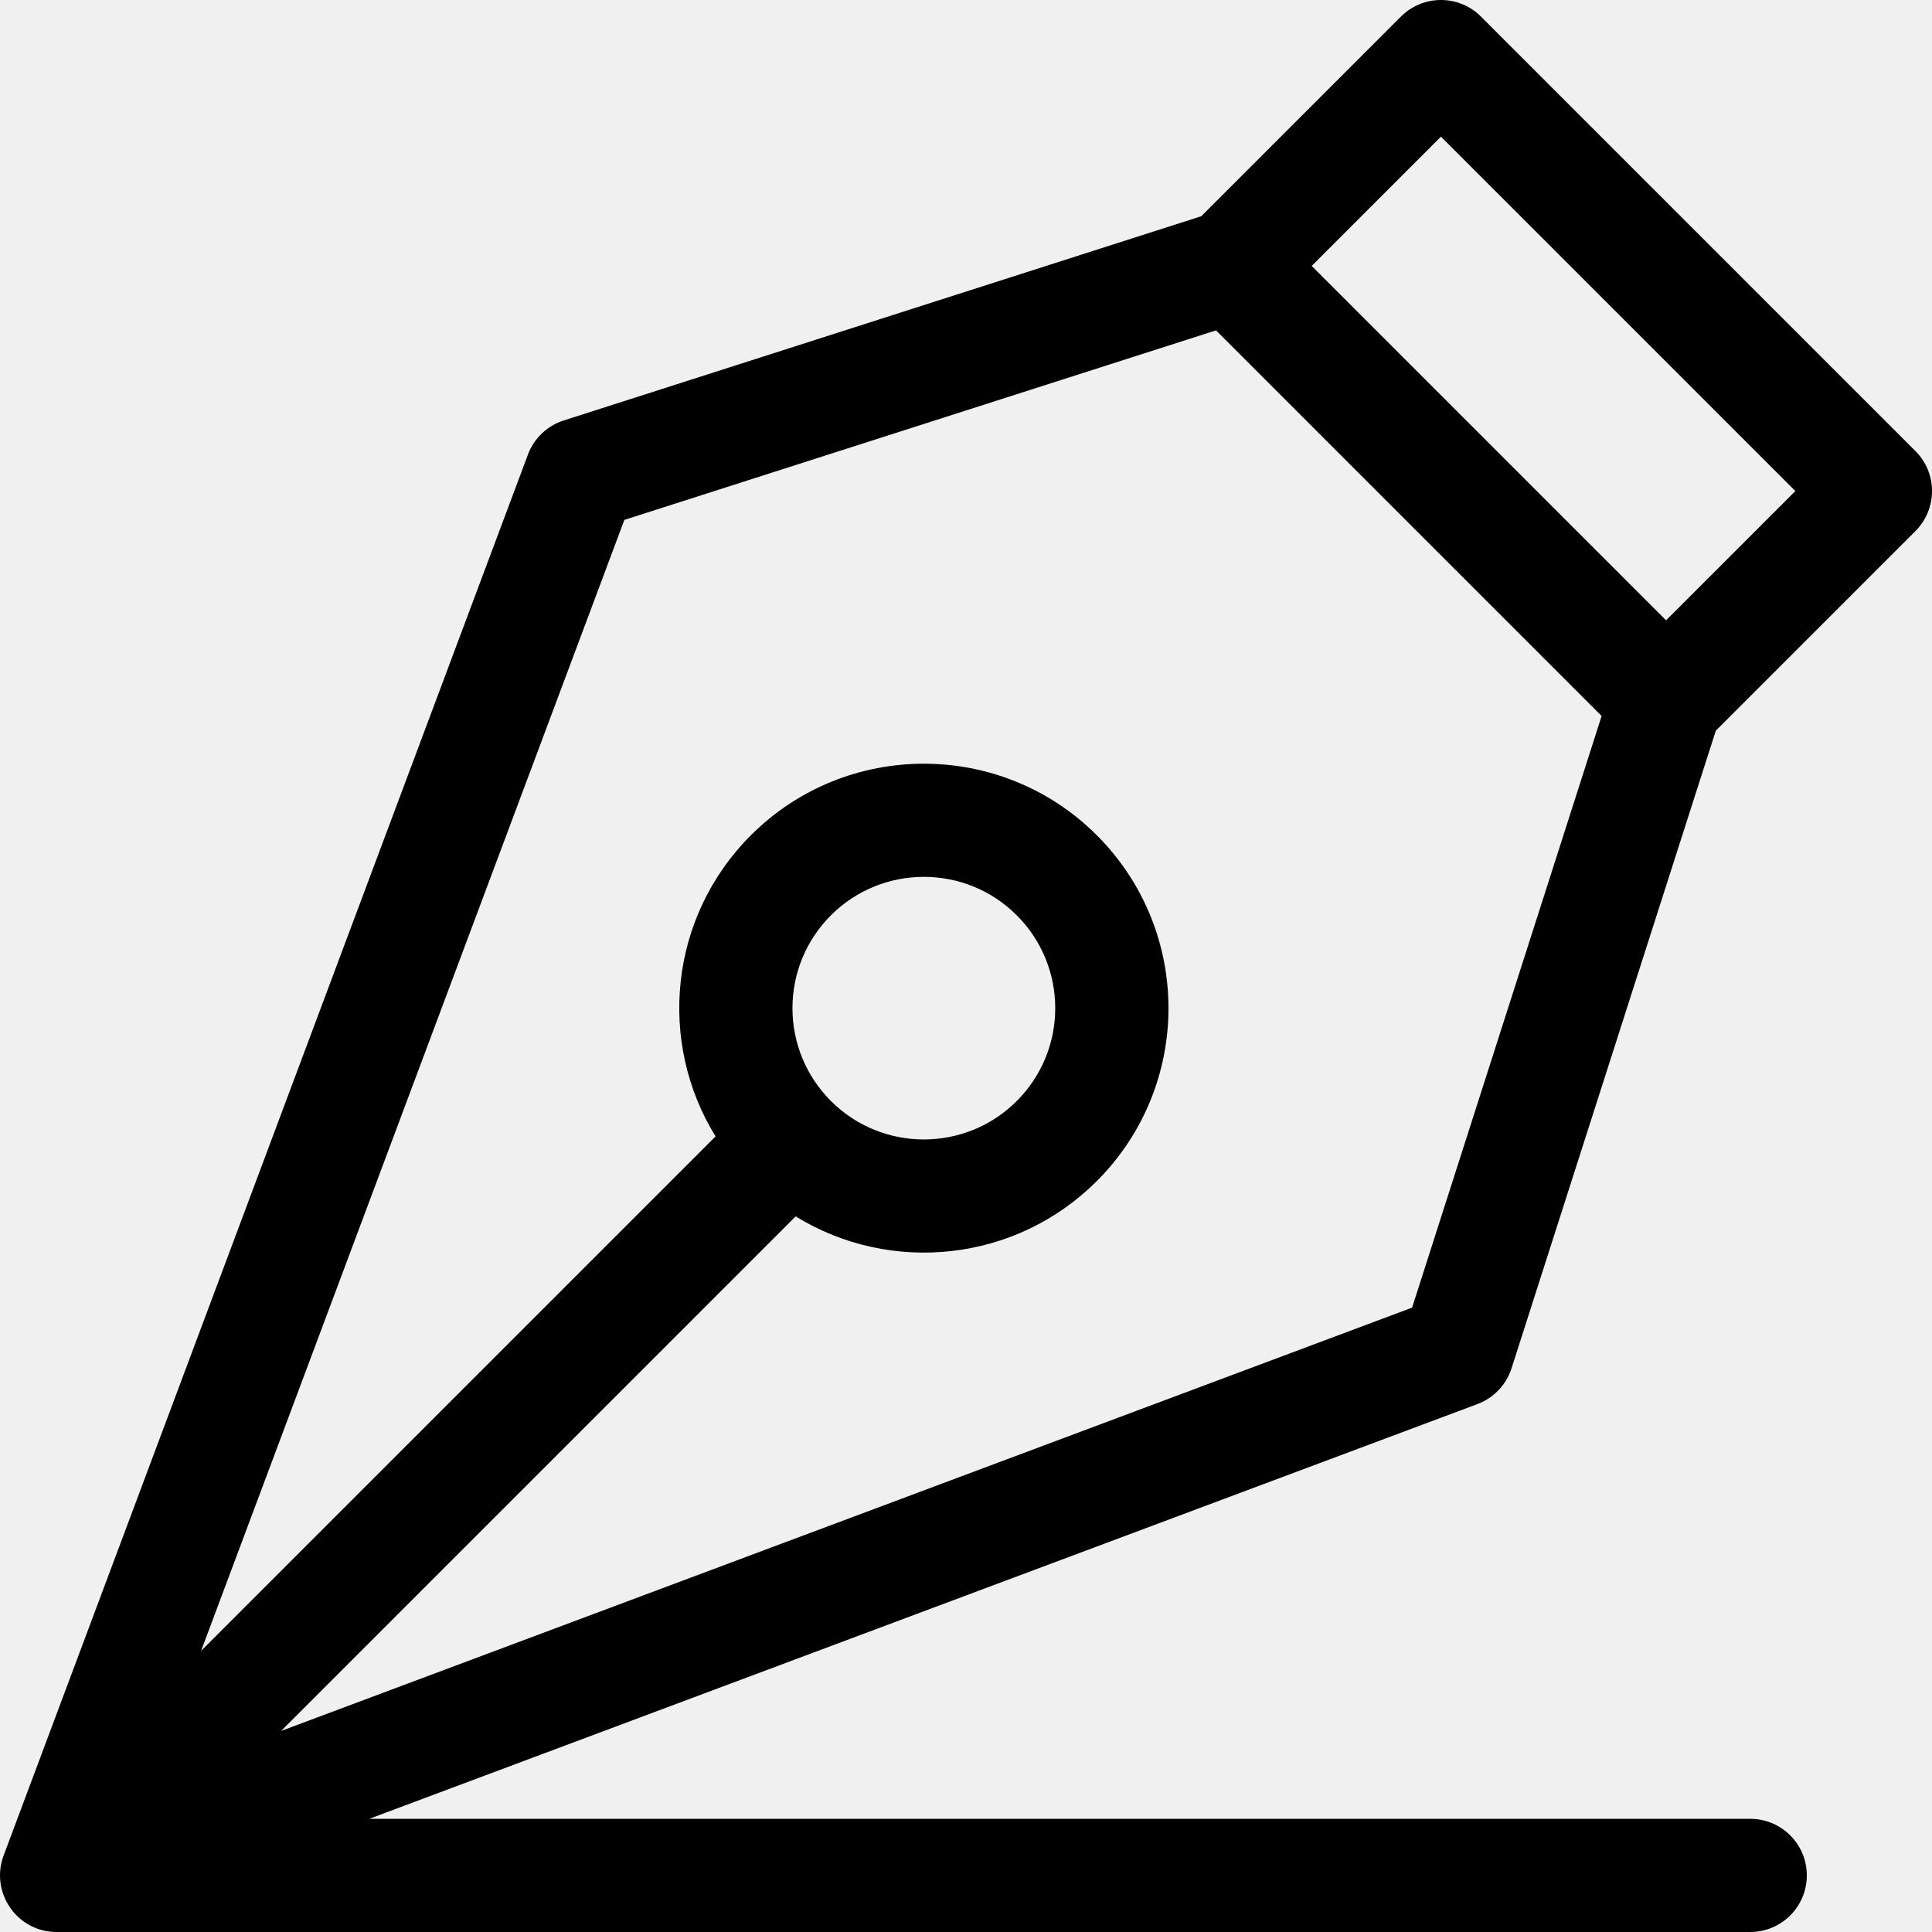
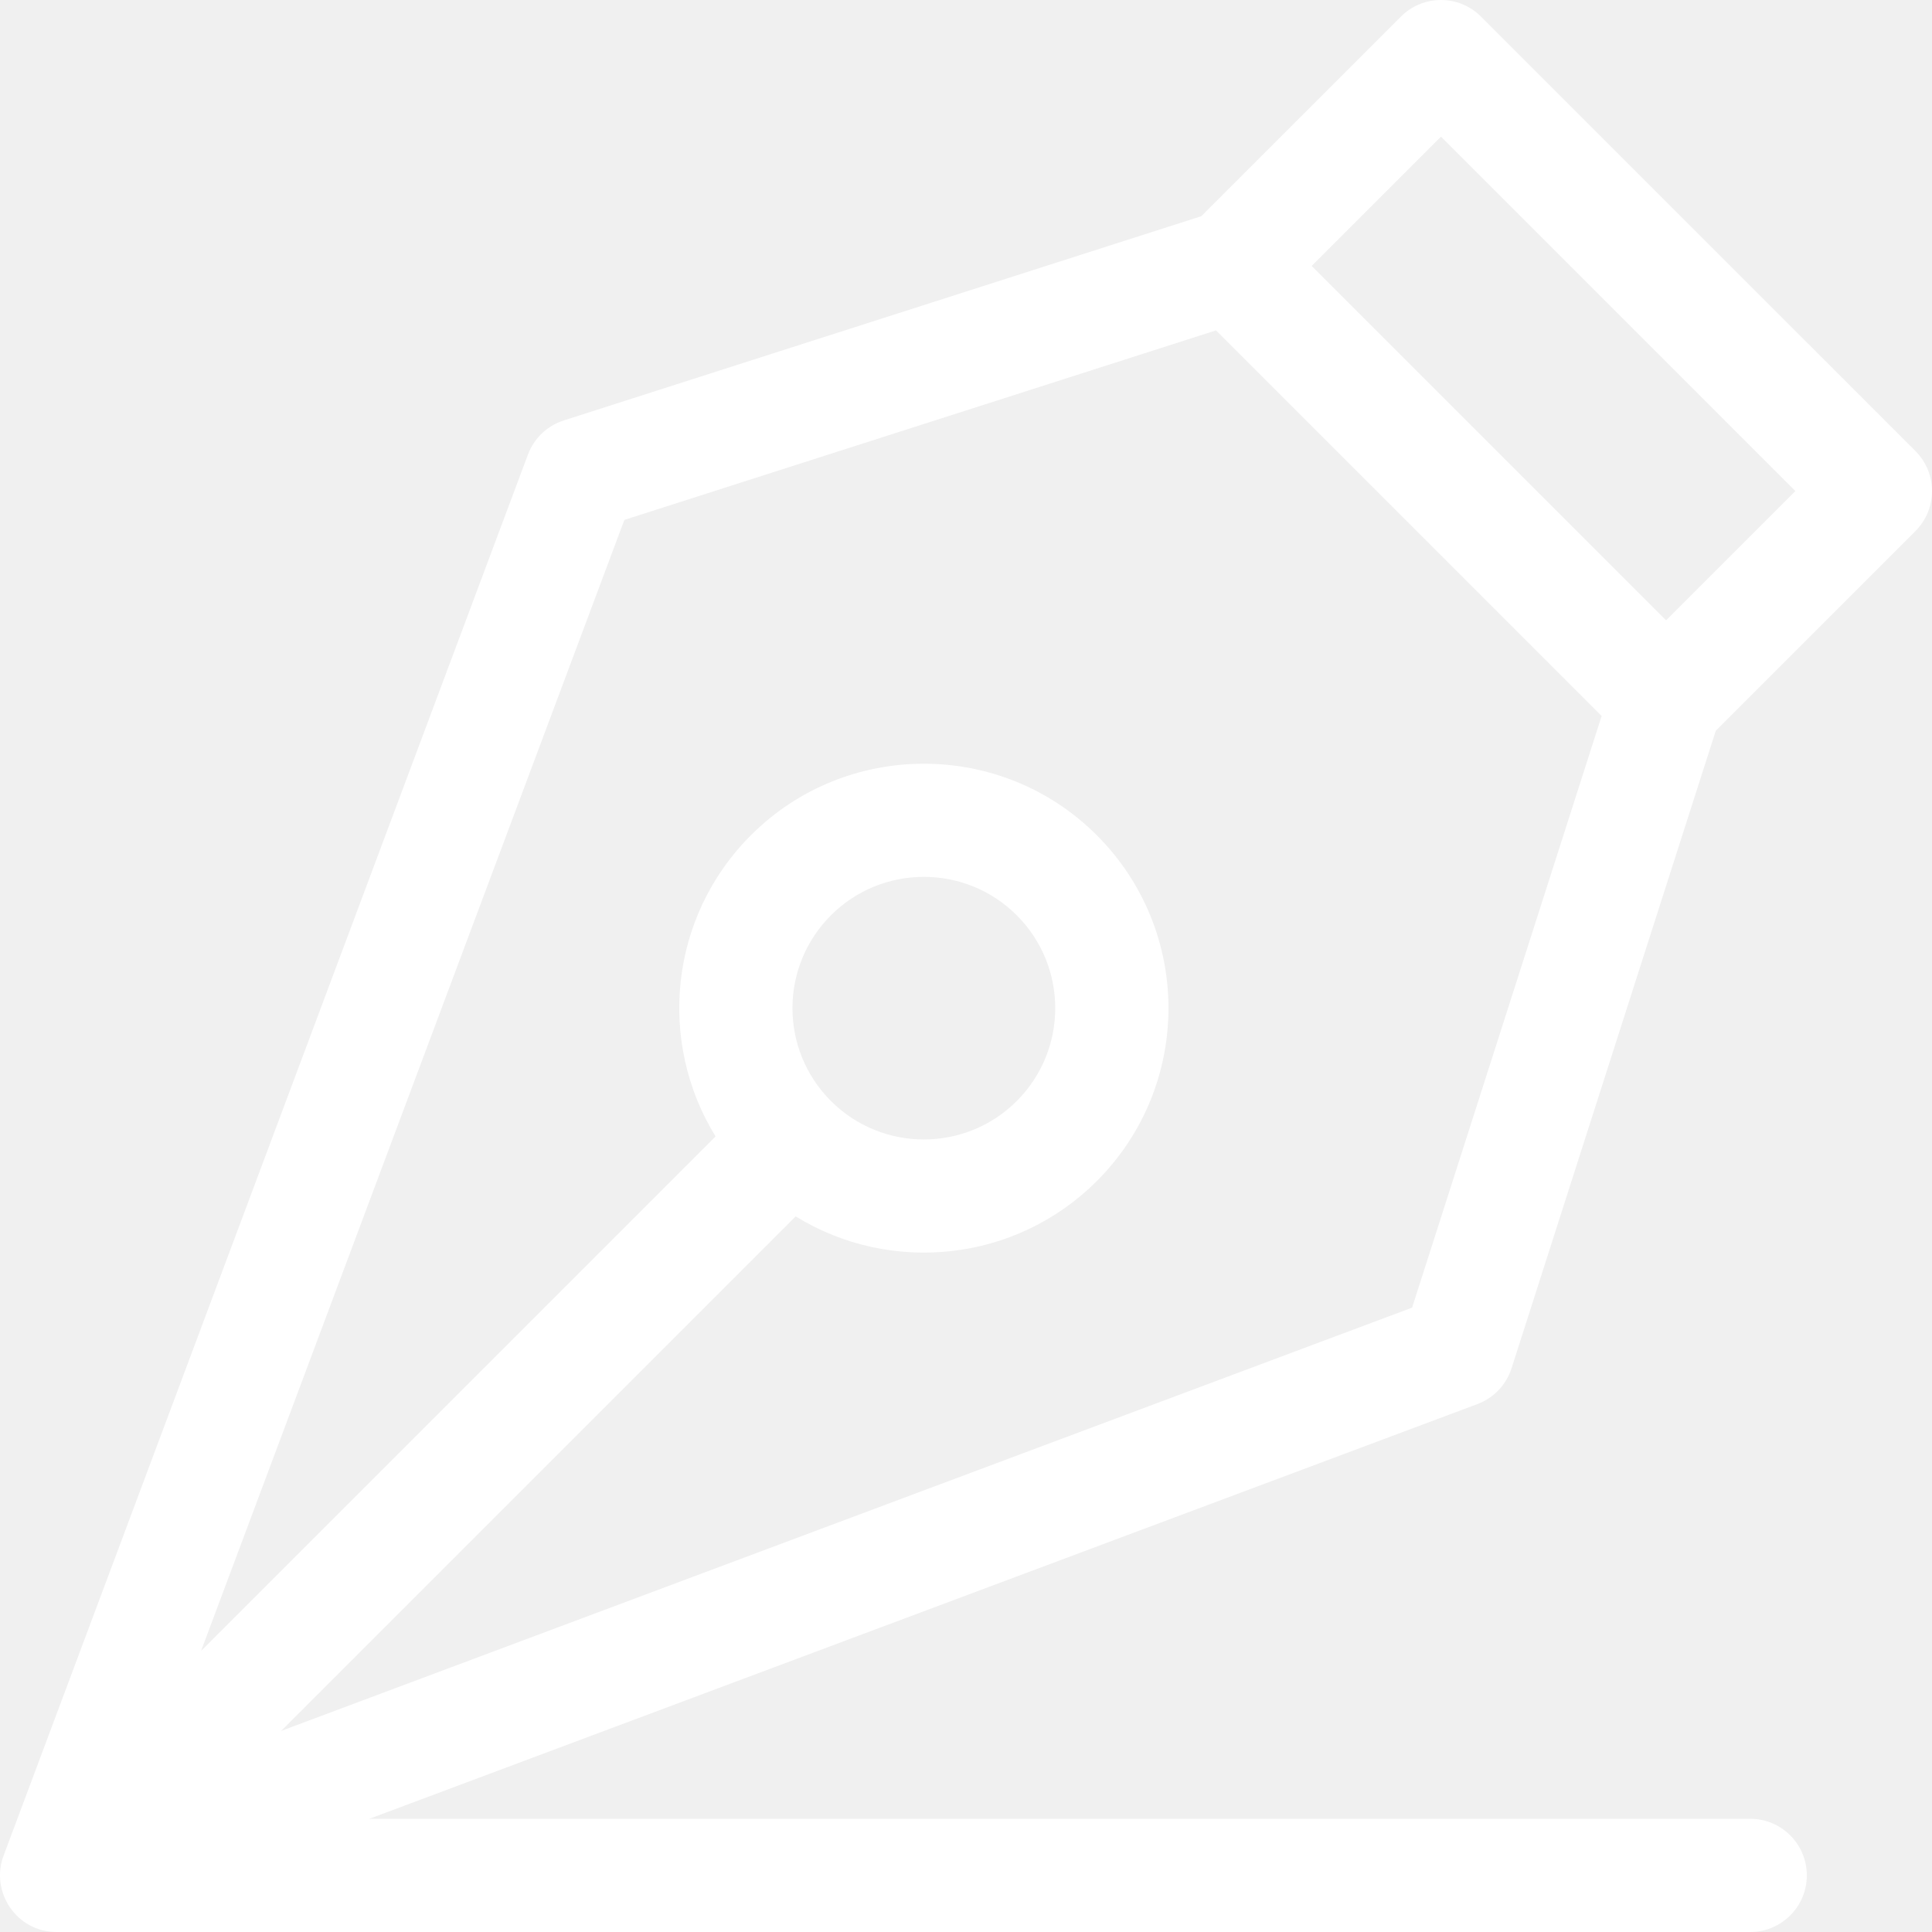
<svg xmlns="http://www.w3.org/2000/svg" version="1.1" id="Capa_1" x="0px" y="0px" viewBox="0 0 511.999 511.999" style="enable-background:new 0 0 511.999 511.999;" xml:space="preserve">
  <g>
    <g>
-       <path d="M400.574,362.613l54.128-168.968l52.905-52.906c5.858-5.858,5.858-15.355,0-21.213L392.474,4.394    c-5.857-5.858-15.355-5.858-21.213,0l-52.906,52.905l-168.968,54.128c-4.372,1.401-7.862,4.727-9.472,9.027L0.955,491.741    c-3.617,9.671,3.468,20.258,14.051,20.258c0.004,0,0.007,0,0.011,0h448.808c8.284,0,15-6.716,15-15c0-8.284-6.716-15-15-15H97.873    l293.672-109.912C395.847,370.476,399.173,366.986,400.574,362.613z M381.867,36.214l93.92,93.919l-34.263,34.263l-93.92-93.92    L381.867,36.214z M74.5,458.714l136.36-136.359c25.158,15.486,58.308,12.138,79.8-9.354c25.33-25.33,25.331-66.327,0-91.657    c-25.271-25.27-66.388-25.271-91.657,0c-21.819,21.82-24.697,55.023-9.369,79.815L53.287,437.502l112.177-299.723l156.791-50.227    c15.645,15.646,92.413,92.414,102.193,102.194l-50.227,156.791L74.5,458.714z M220.214,242.556    c13.573-13.572,35.658-13.574,49.232,0c13.604,13.603,13.606,35.625,0,49.231c-13.572,13.574-35.658,13.573-49.232,0    C206.61,278.183,206.607,256.163,220.214,242.556z" />
+       <path fill="#fff" d="M400.574,362.613l54.128-168.968l52.905-52.906c5.858-5.858,5.858-15.355,0-21.213L392.474,4.394    c-5.857-5.858-15.355-5.858-21.213,0l-52.906,52.905l-168.968,54.128c-4.372,1.401-7.862,4.727-9.472,9.027L0.955,491.741    c-3.617,9.671,3.468,20.258,14.051,20.258c0.004,0,0.007,0,0.011,0h448.808c8.284,0,15-6.716,15-15c0-8.284-6.716-15-15-15H97.873    l293.672-109.912C395.847,370.476,399.173,366.986,400.574,362.613z M381.867,36.214l93.92,93.919l-34.263,34.263l-93.92-93.92    L381.867,36.214z M74.5,458.714l136.36-136.359c25.158,15.486,58.308,12.138,79.8-9.354c25.33-25.33,25.331-66.327,0-91.657    c-25.271-25.27-66.388-25.271-91.657,0c-21.819,21.82-24.697,55.023-9.369,79.815L53.287,437.502l112.177-299.723l156.791-50.227    c15.645,15.646,92.413,92.414,102.193,102.194l-50.227,156.791L74.5,458.714z M220.214,242.556    c13.573-13.572,35.658-13.574,49.232,0c13.604,13.603,13.606,35.625,0,49.231c-13.572,13.574-35.658,13.573-49.232,0    C206.61,278.183,206.607,256.163,220.214,242.556z" />
    </g>
  </g>
  <g>
</g>
  <g>
</g>
  <g>
</g>
  <g>
</g>
  <g>
</g>
  <g>
</g>
  <g>
</g>
  <g>
</g>
  <g>
</g>
  <g>
</g>
  <g>
</g>
  <g>
</g>
  <g>
</g>
  <g>
</g>
  <g>
</g>
</svg>
